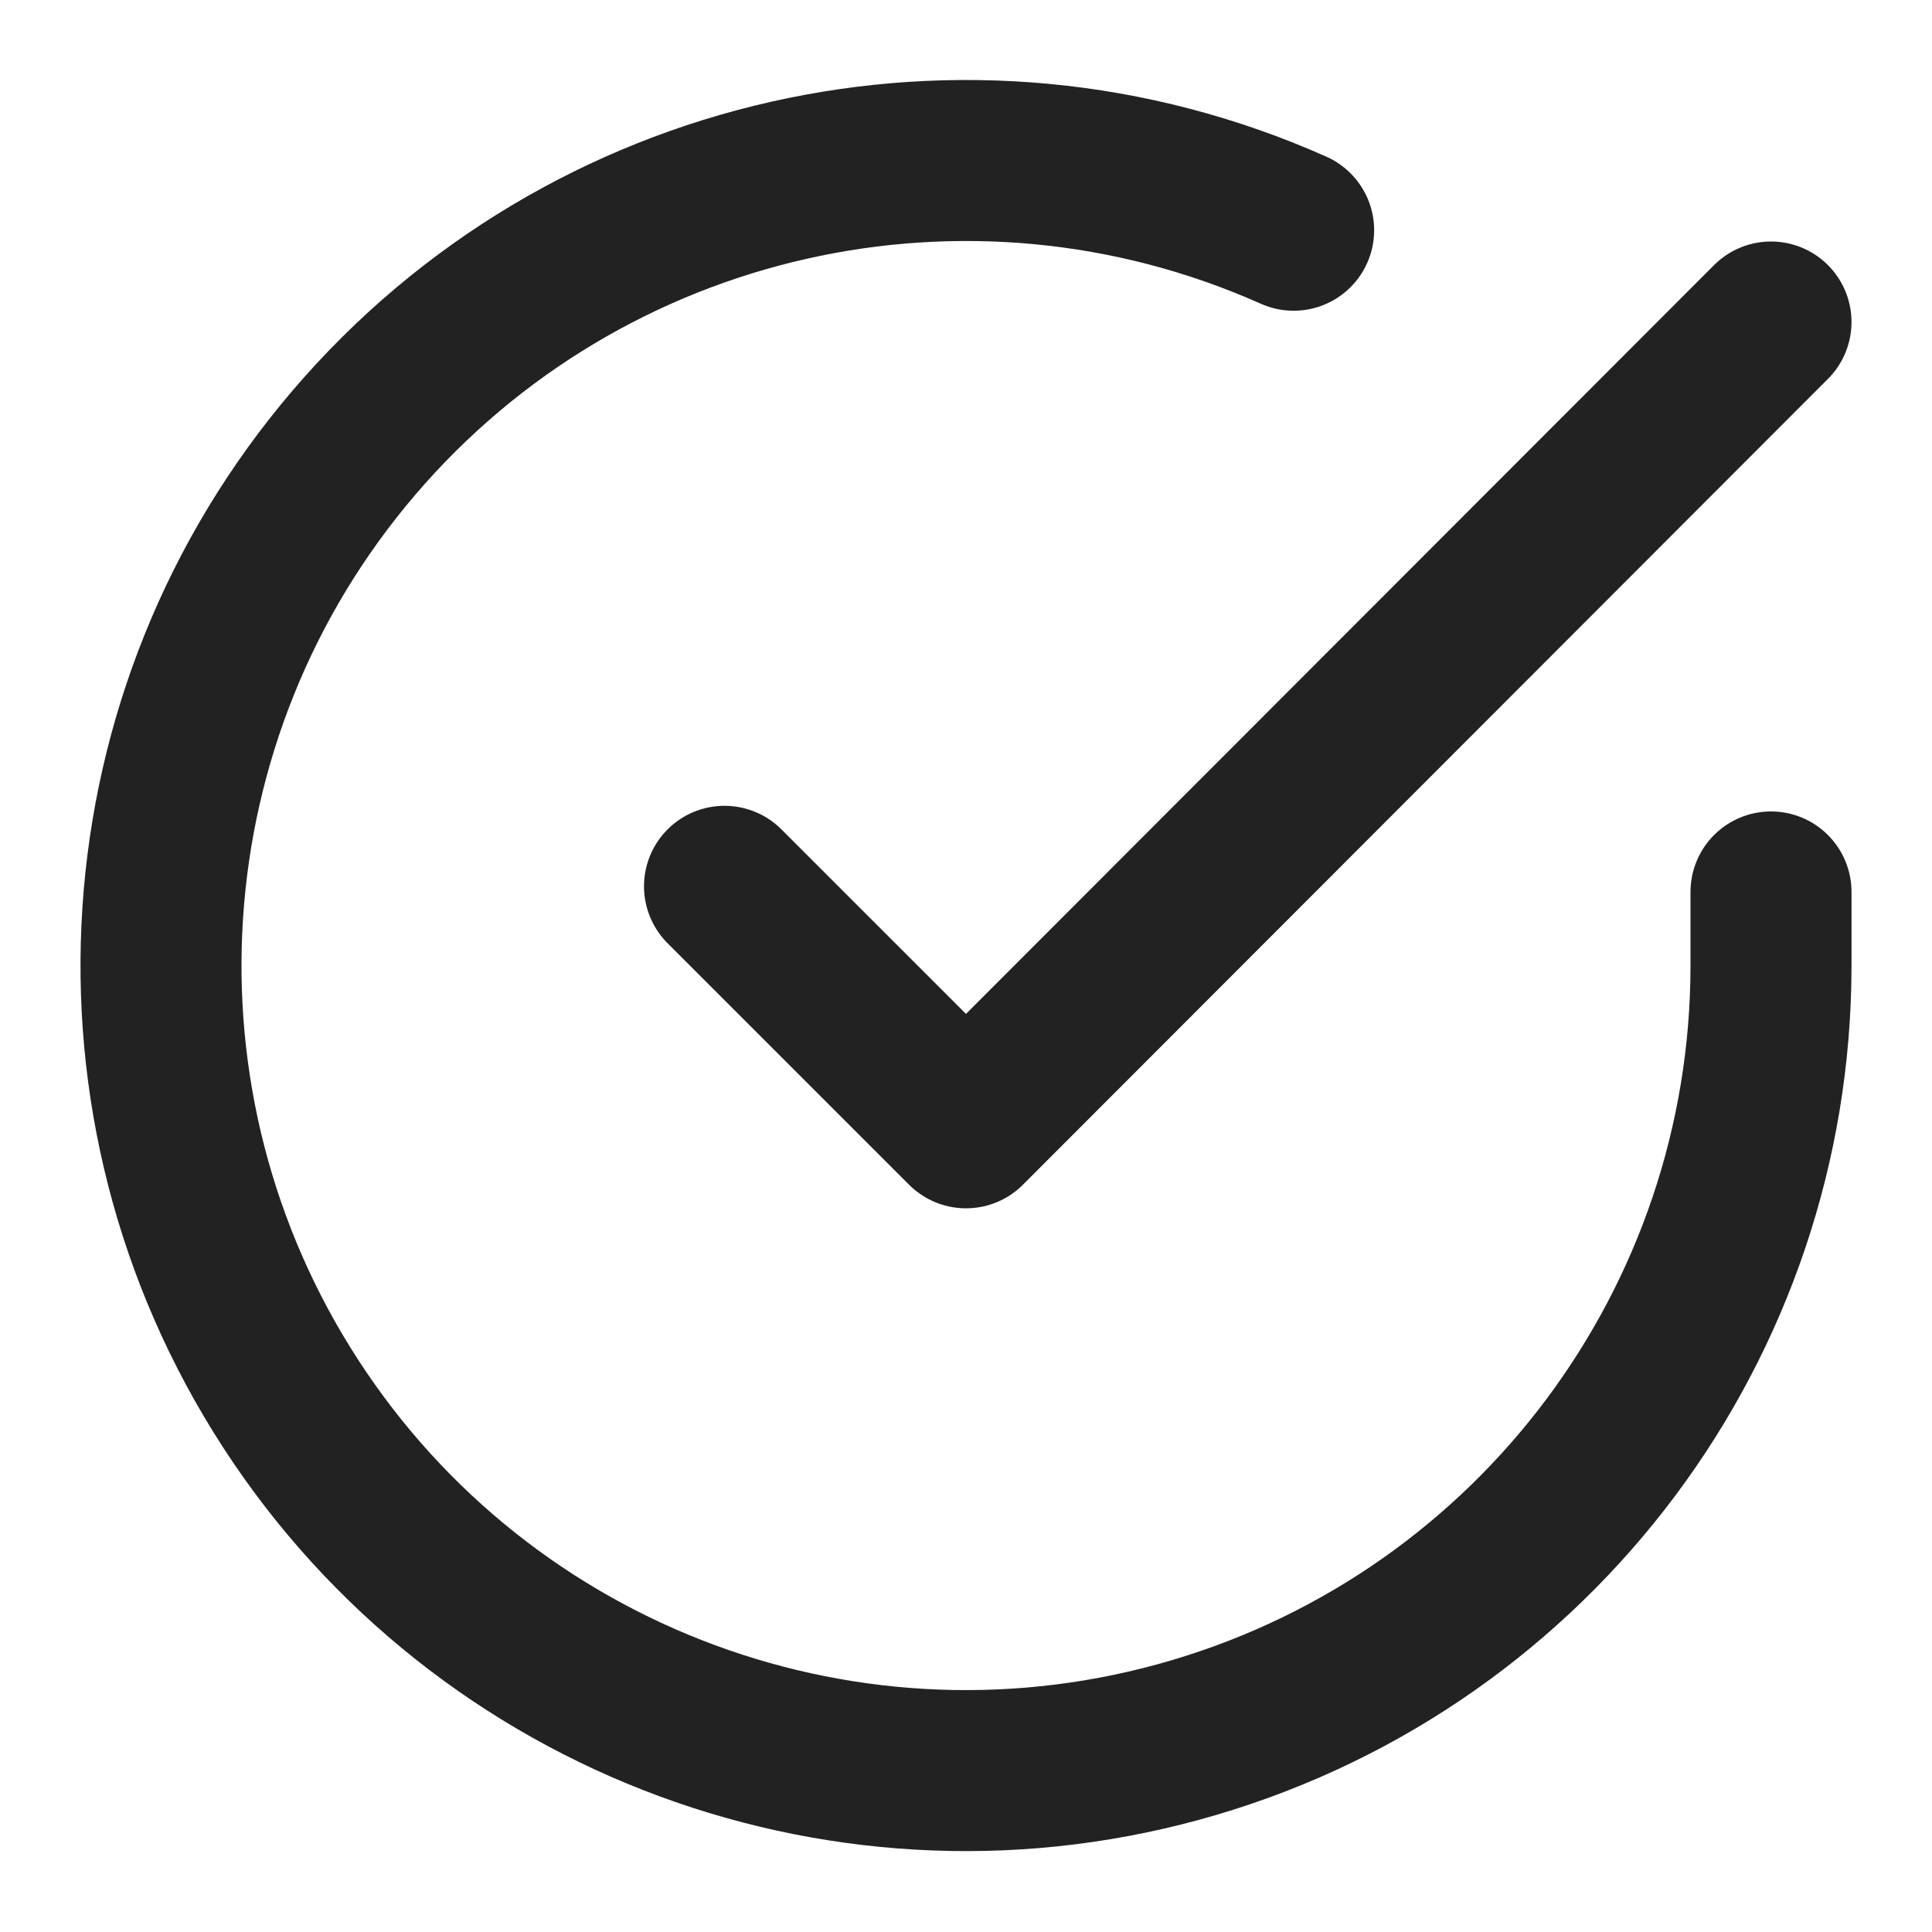
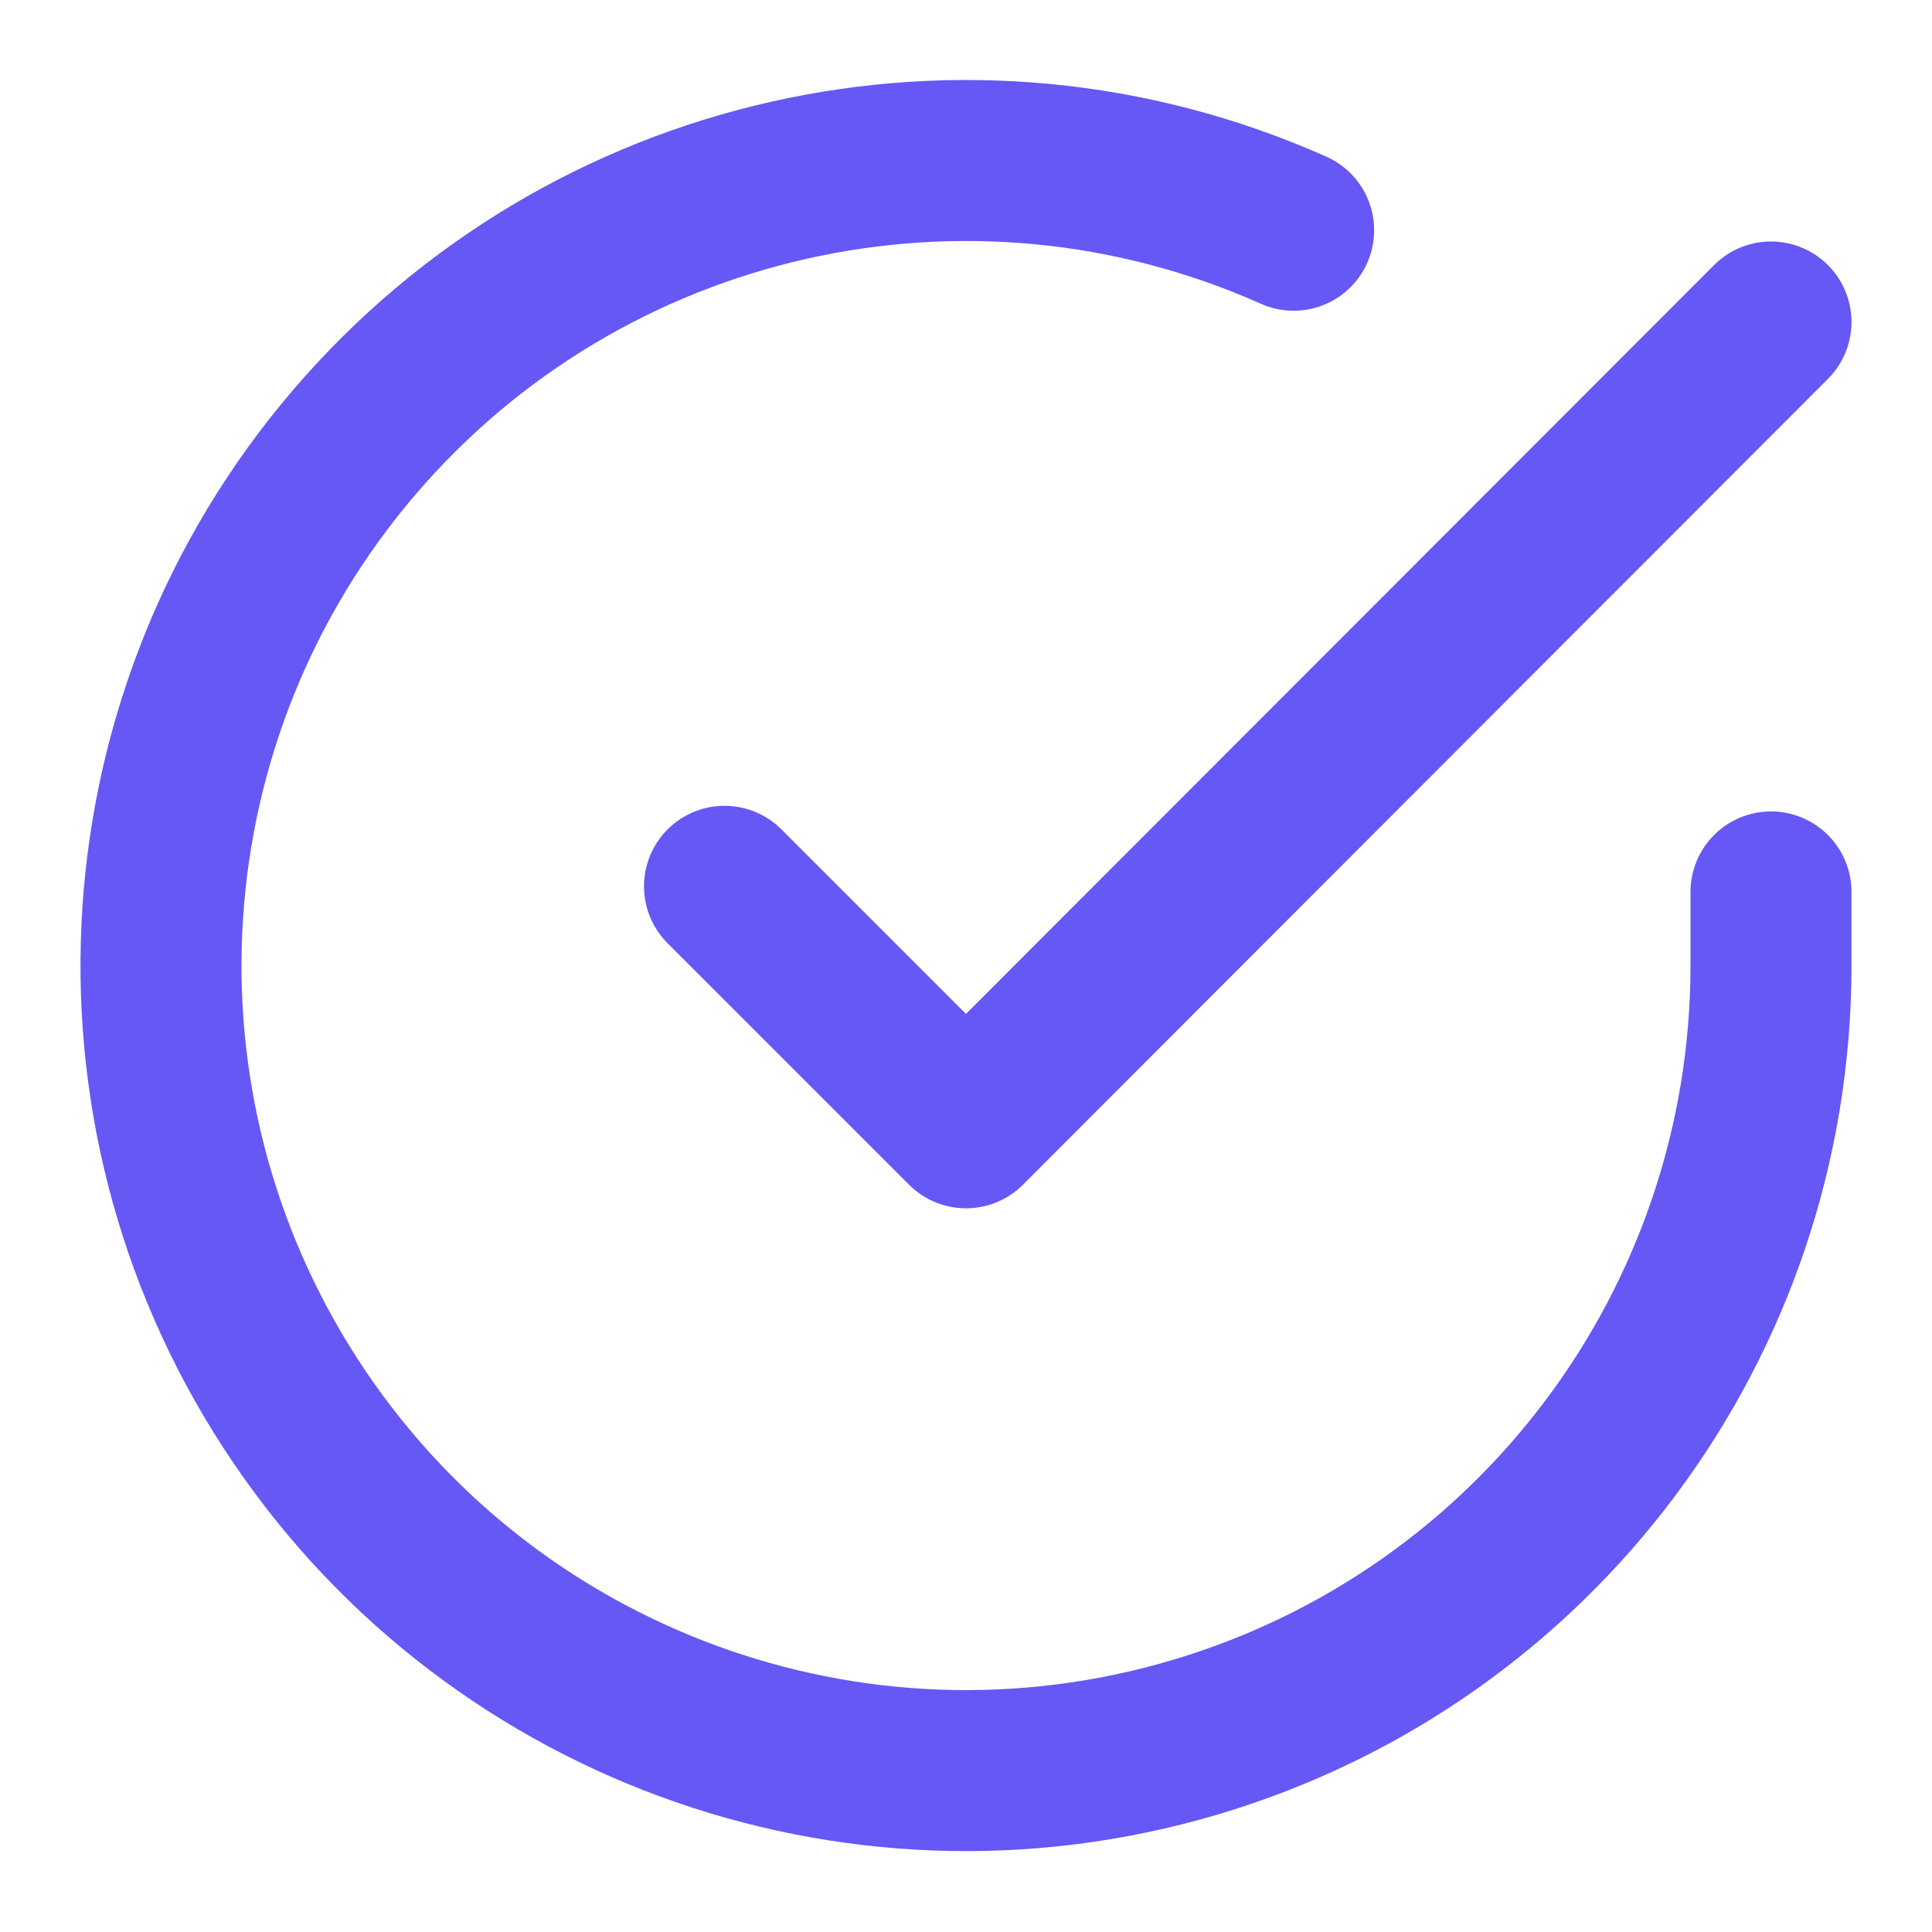
- <svg xmlns="http://www.w3.org/2000/svg" viewBox="0 0 24 24" fill="none" stroke="#222" stroke-width="2" stroke-linecap="round" stroke-linejoin="round">
+ <svg xmlns="http://www.w3.org/2000/svg" viewBox="0 0 24 24" fill="none" stroke="#6558f5" stroke-width="2" stroke-linecap="round" stroke-linejoin="round">
  <path d="M22 11.08V12a10 10 0 1 1-5.93-9.14" />
  <polyline points="22 4 12 14.01 9 11.01" />
</svg>
